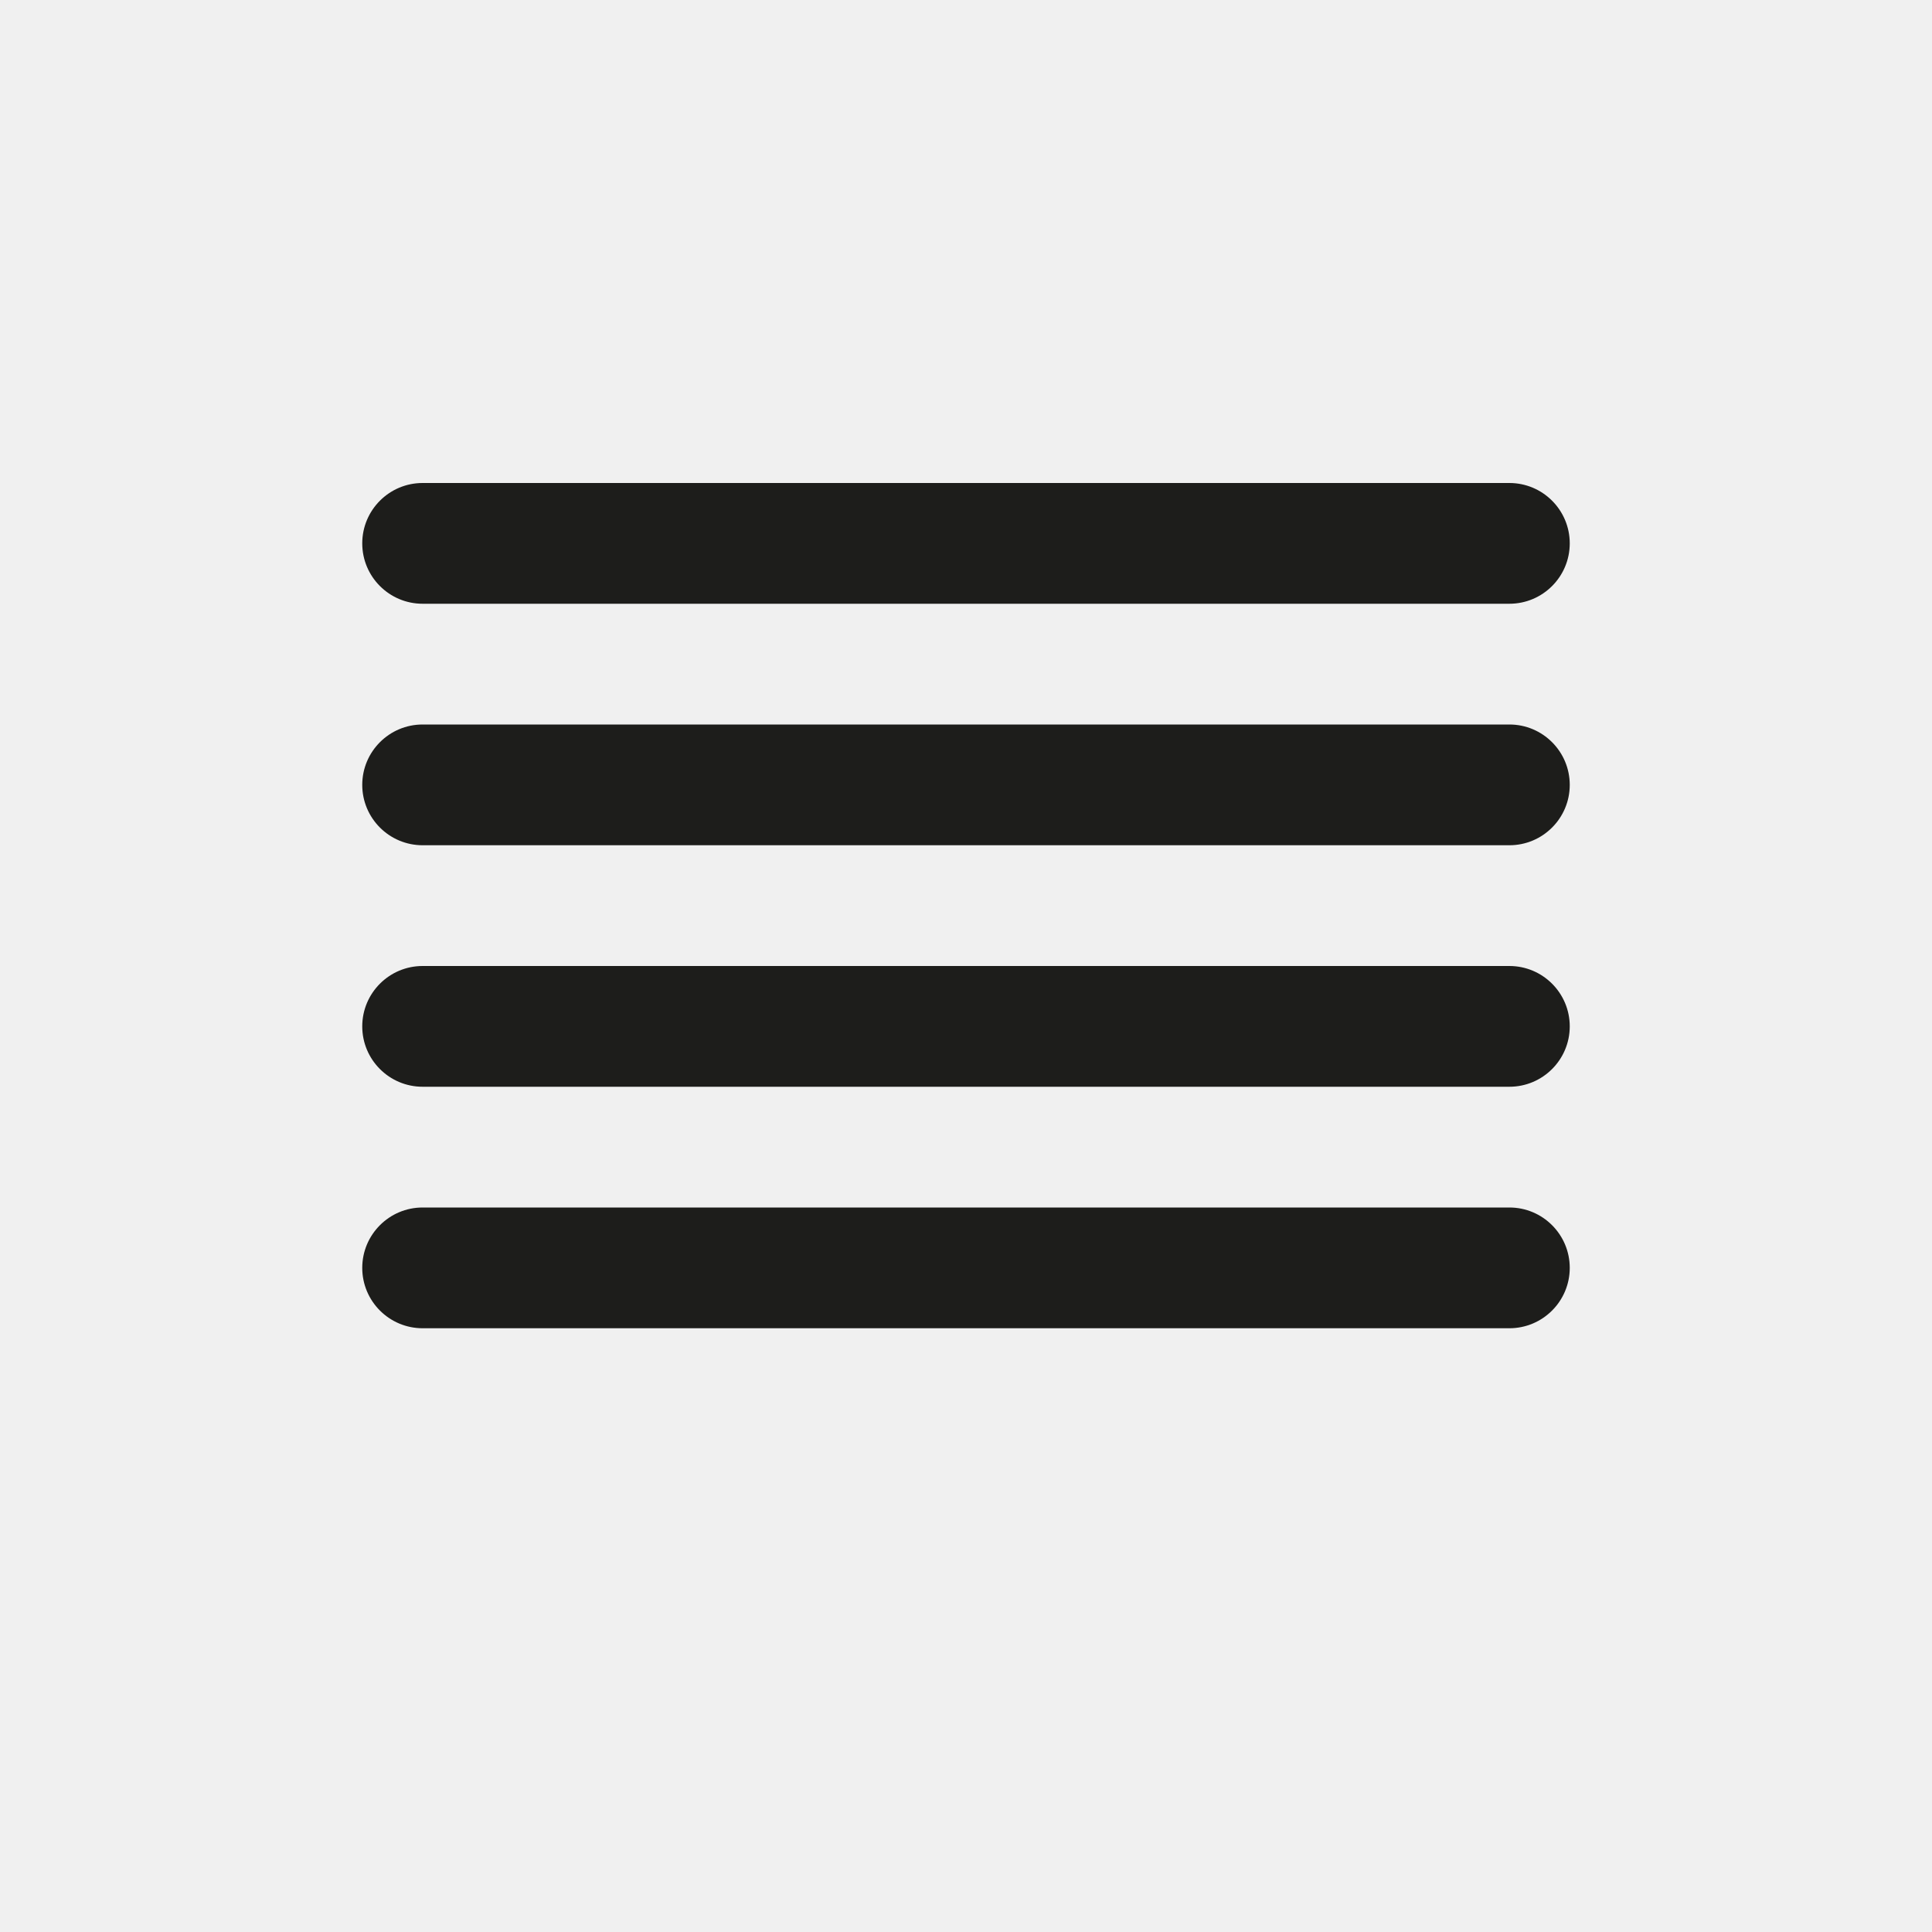
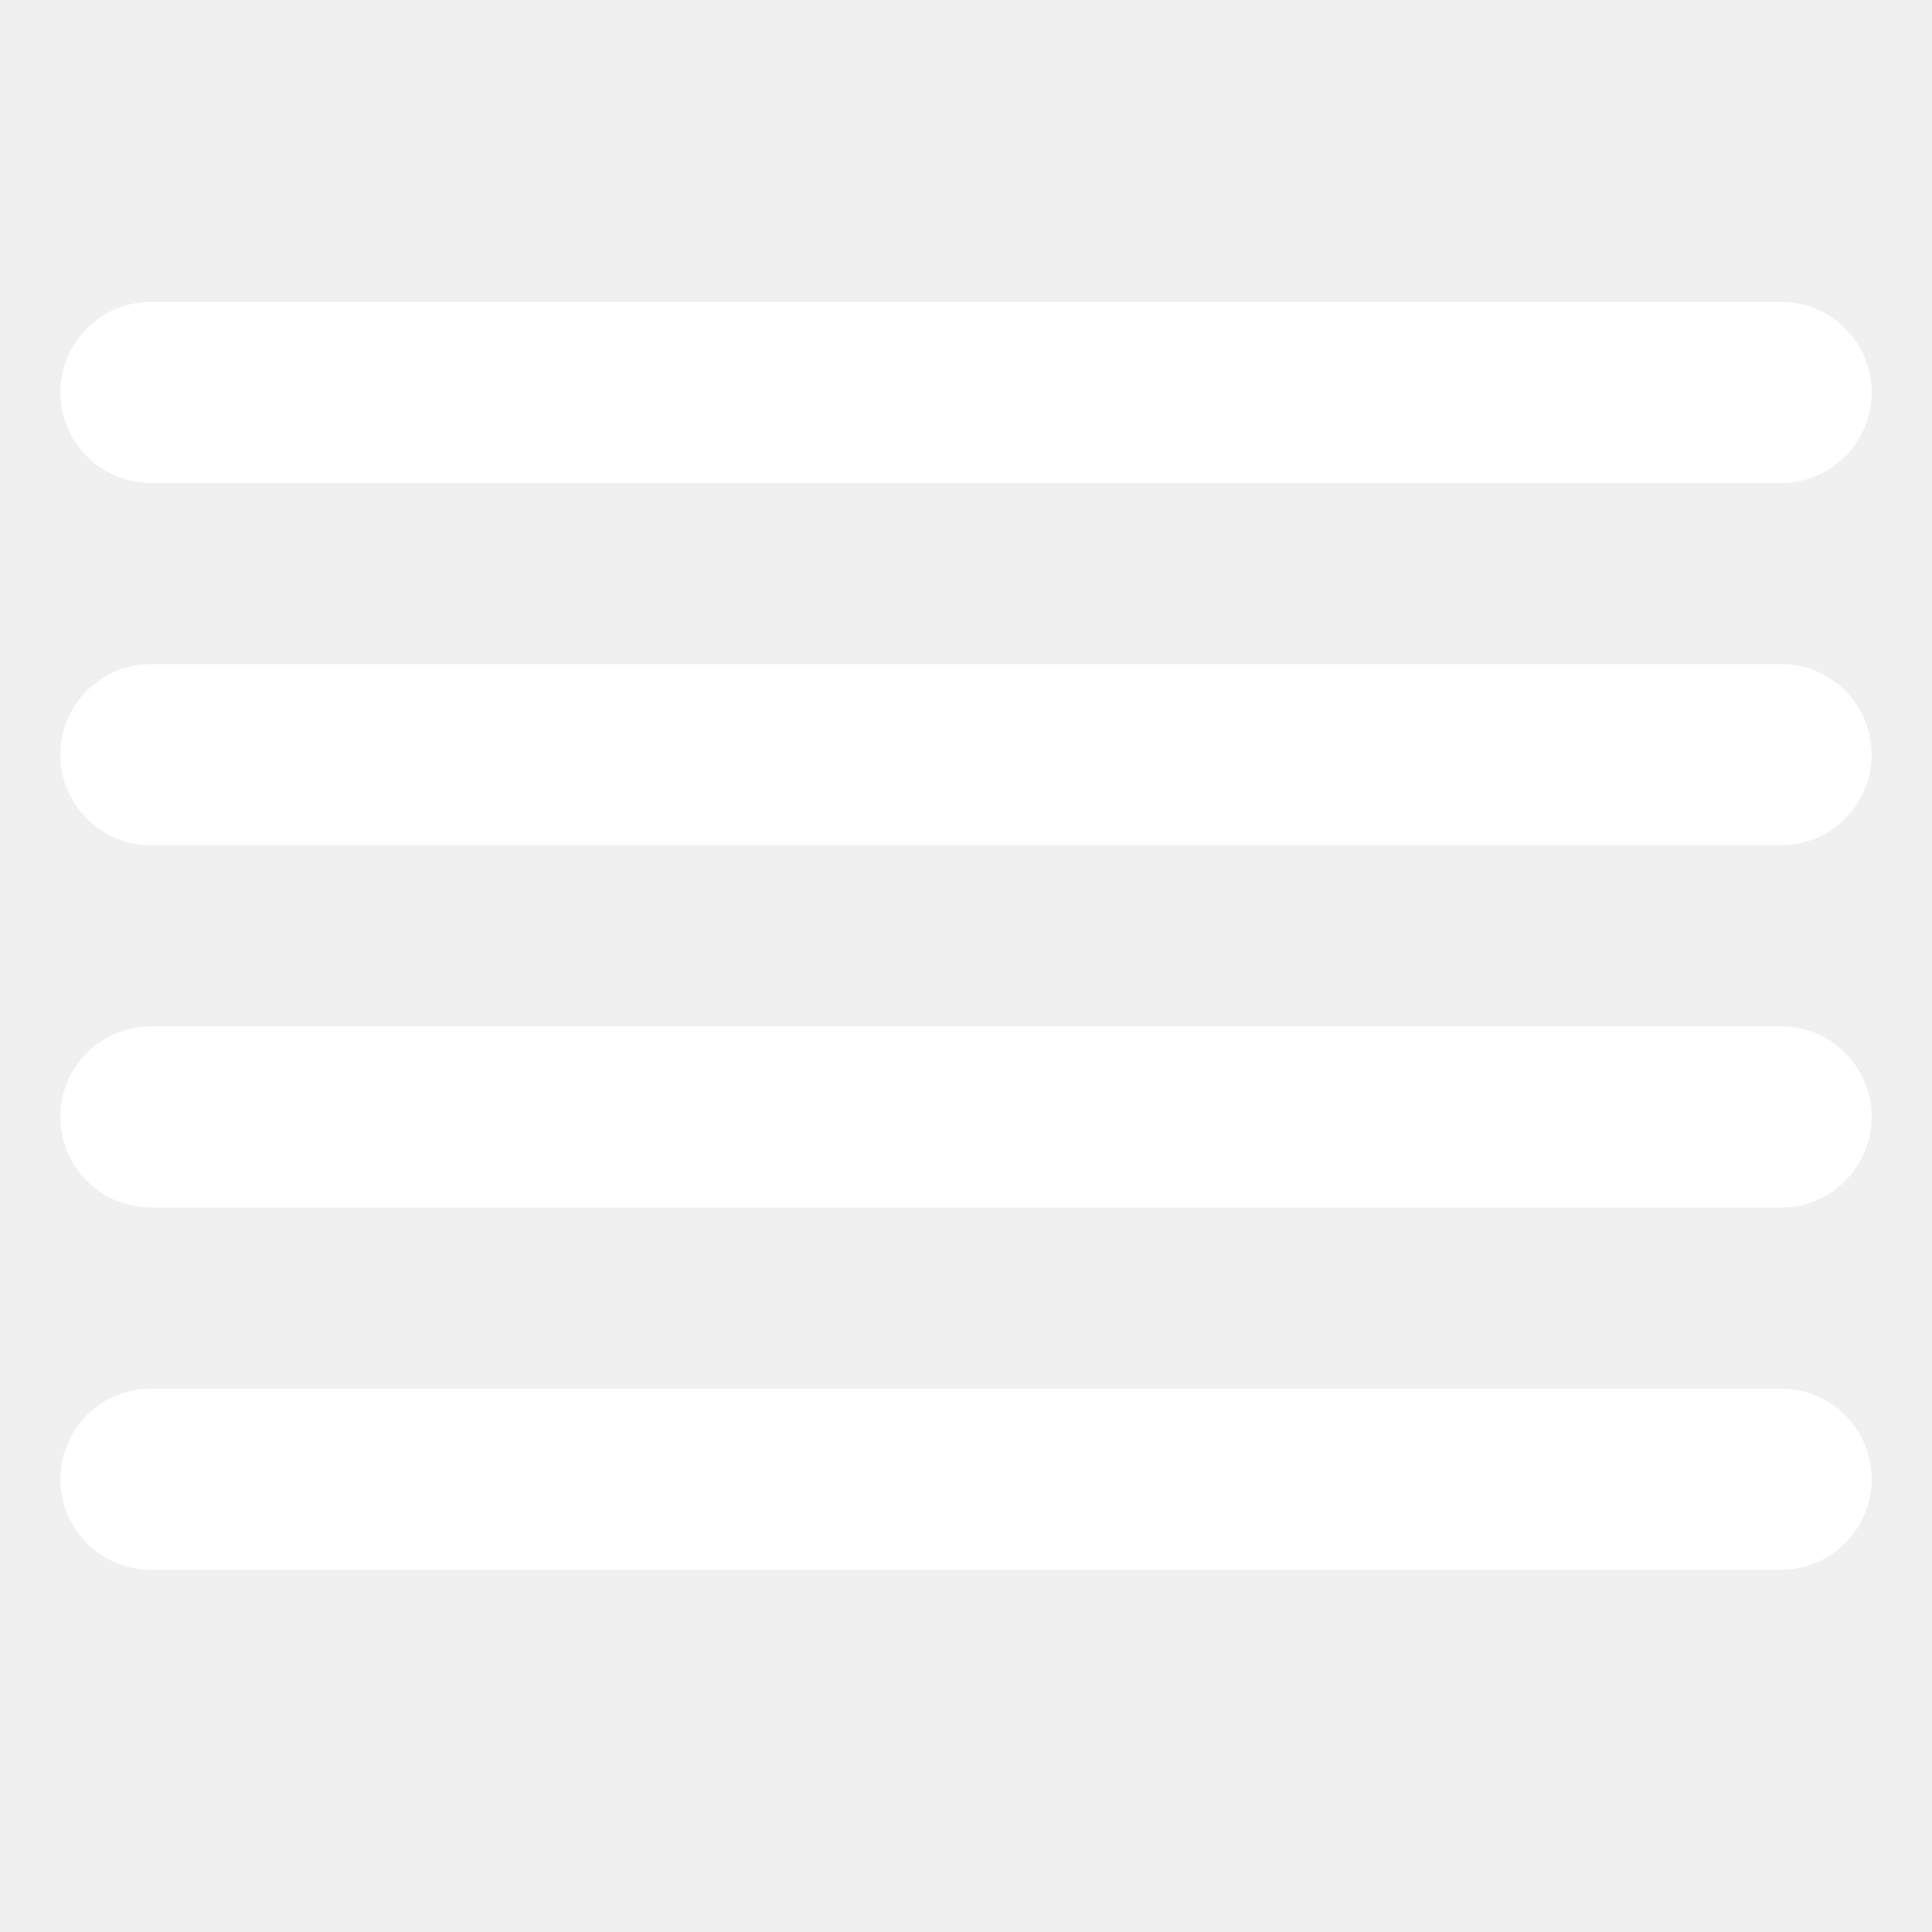
- <svg xmlns="http://www.w3.org/2000/svg" version="1.1" id="Layer_1" x="0px" y="0px" width="512px" height="512px" viewBox="0 0 512 512" enable-background="new 0 0 512 512" xml:space="preserve">
-   <g>
-     <g>
-       <path fill="#1D1D1B" d="M112,160h288c8.833,0,16-7.167,16-16s-7.167-16-16-16H112c-8.833,0-16,7.167-16,16S103.167,160,112,160z     M400,192H112c-8.833,0-16,7.167-16,16s7.167,16,16,16h288c8.833,0,16-7.167,16-16S408.833,192,400,192z M400,256H112    c-8.833,0-16,7.167-16,16s7.167,16,16,16h288c8.833,0,16-7.167,16-16S408.833,256,400,256z M400,320H112c-8.833,0-16,7.167-16,16    s7.167,16,16,16h288c8.833,0,16-7.167,16-16S408.833,320,400,320z" />
+ <svg xmlns="http://www.w3.org/2000/svg" xml:space="preserve" enable-background="new 0 0 512 512" viewBox="0 0 512 512" height="512px" width="512px" y="0px" x="0px" id="Layer_1" version="1.1">
+   <defs id="defs3523" />
+   <g transform="matrix(1.5,0,0,1.5,-128,-112)" id="g3515">
+     <g id="g3517">
+       <path style="fill:#ffffff" id="path3519" d="m 112,160 288,0 c 8.833,0 16,-7.167 16,-16 0,-8.833 -7.167,-16 -16,-16 l -288,0 c -8.833,0 -16,7.167 -16,16 0,8.833 7.167,16 16,16 z m 288,32 -288,0 c -8.833,0 -16,7.167 -16,16 0,8.833 7.167,16 16,16 l 288,0 c 8.833,0 16,-7.167 16,-16 0,-8.833 -7.167,-16 -16,-16 z m 0,64 -288,0 c -8.833,0 -16,7.167 -16,16 0,8.833 7.167,16 16,16 l 288,0 c 8.833,0 16,-7.167 16,-16 0,-8.833 -7.167,-16 -16,-16 z m 0,64 -288,0 c -8.833,0 -16,7.167 -16,16 0,8.833 7.167,16 16,16 l 288,0 c 8.833,0 16,-7.167 16,-16 0,-8.833 -7.167,-16 -16,-16 z" />
    </g>
  </g>
</svg>
